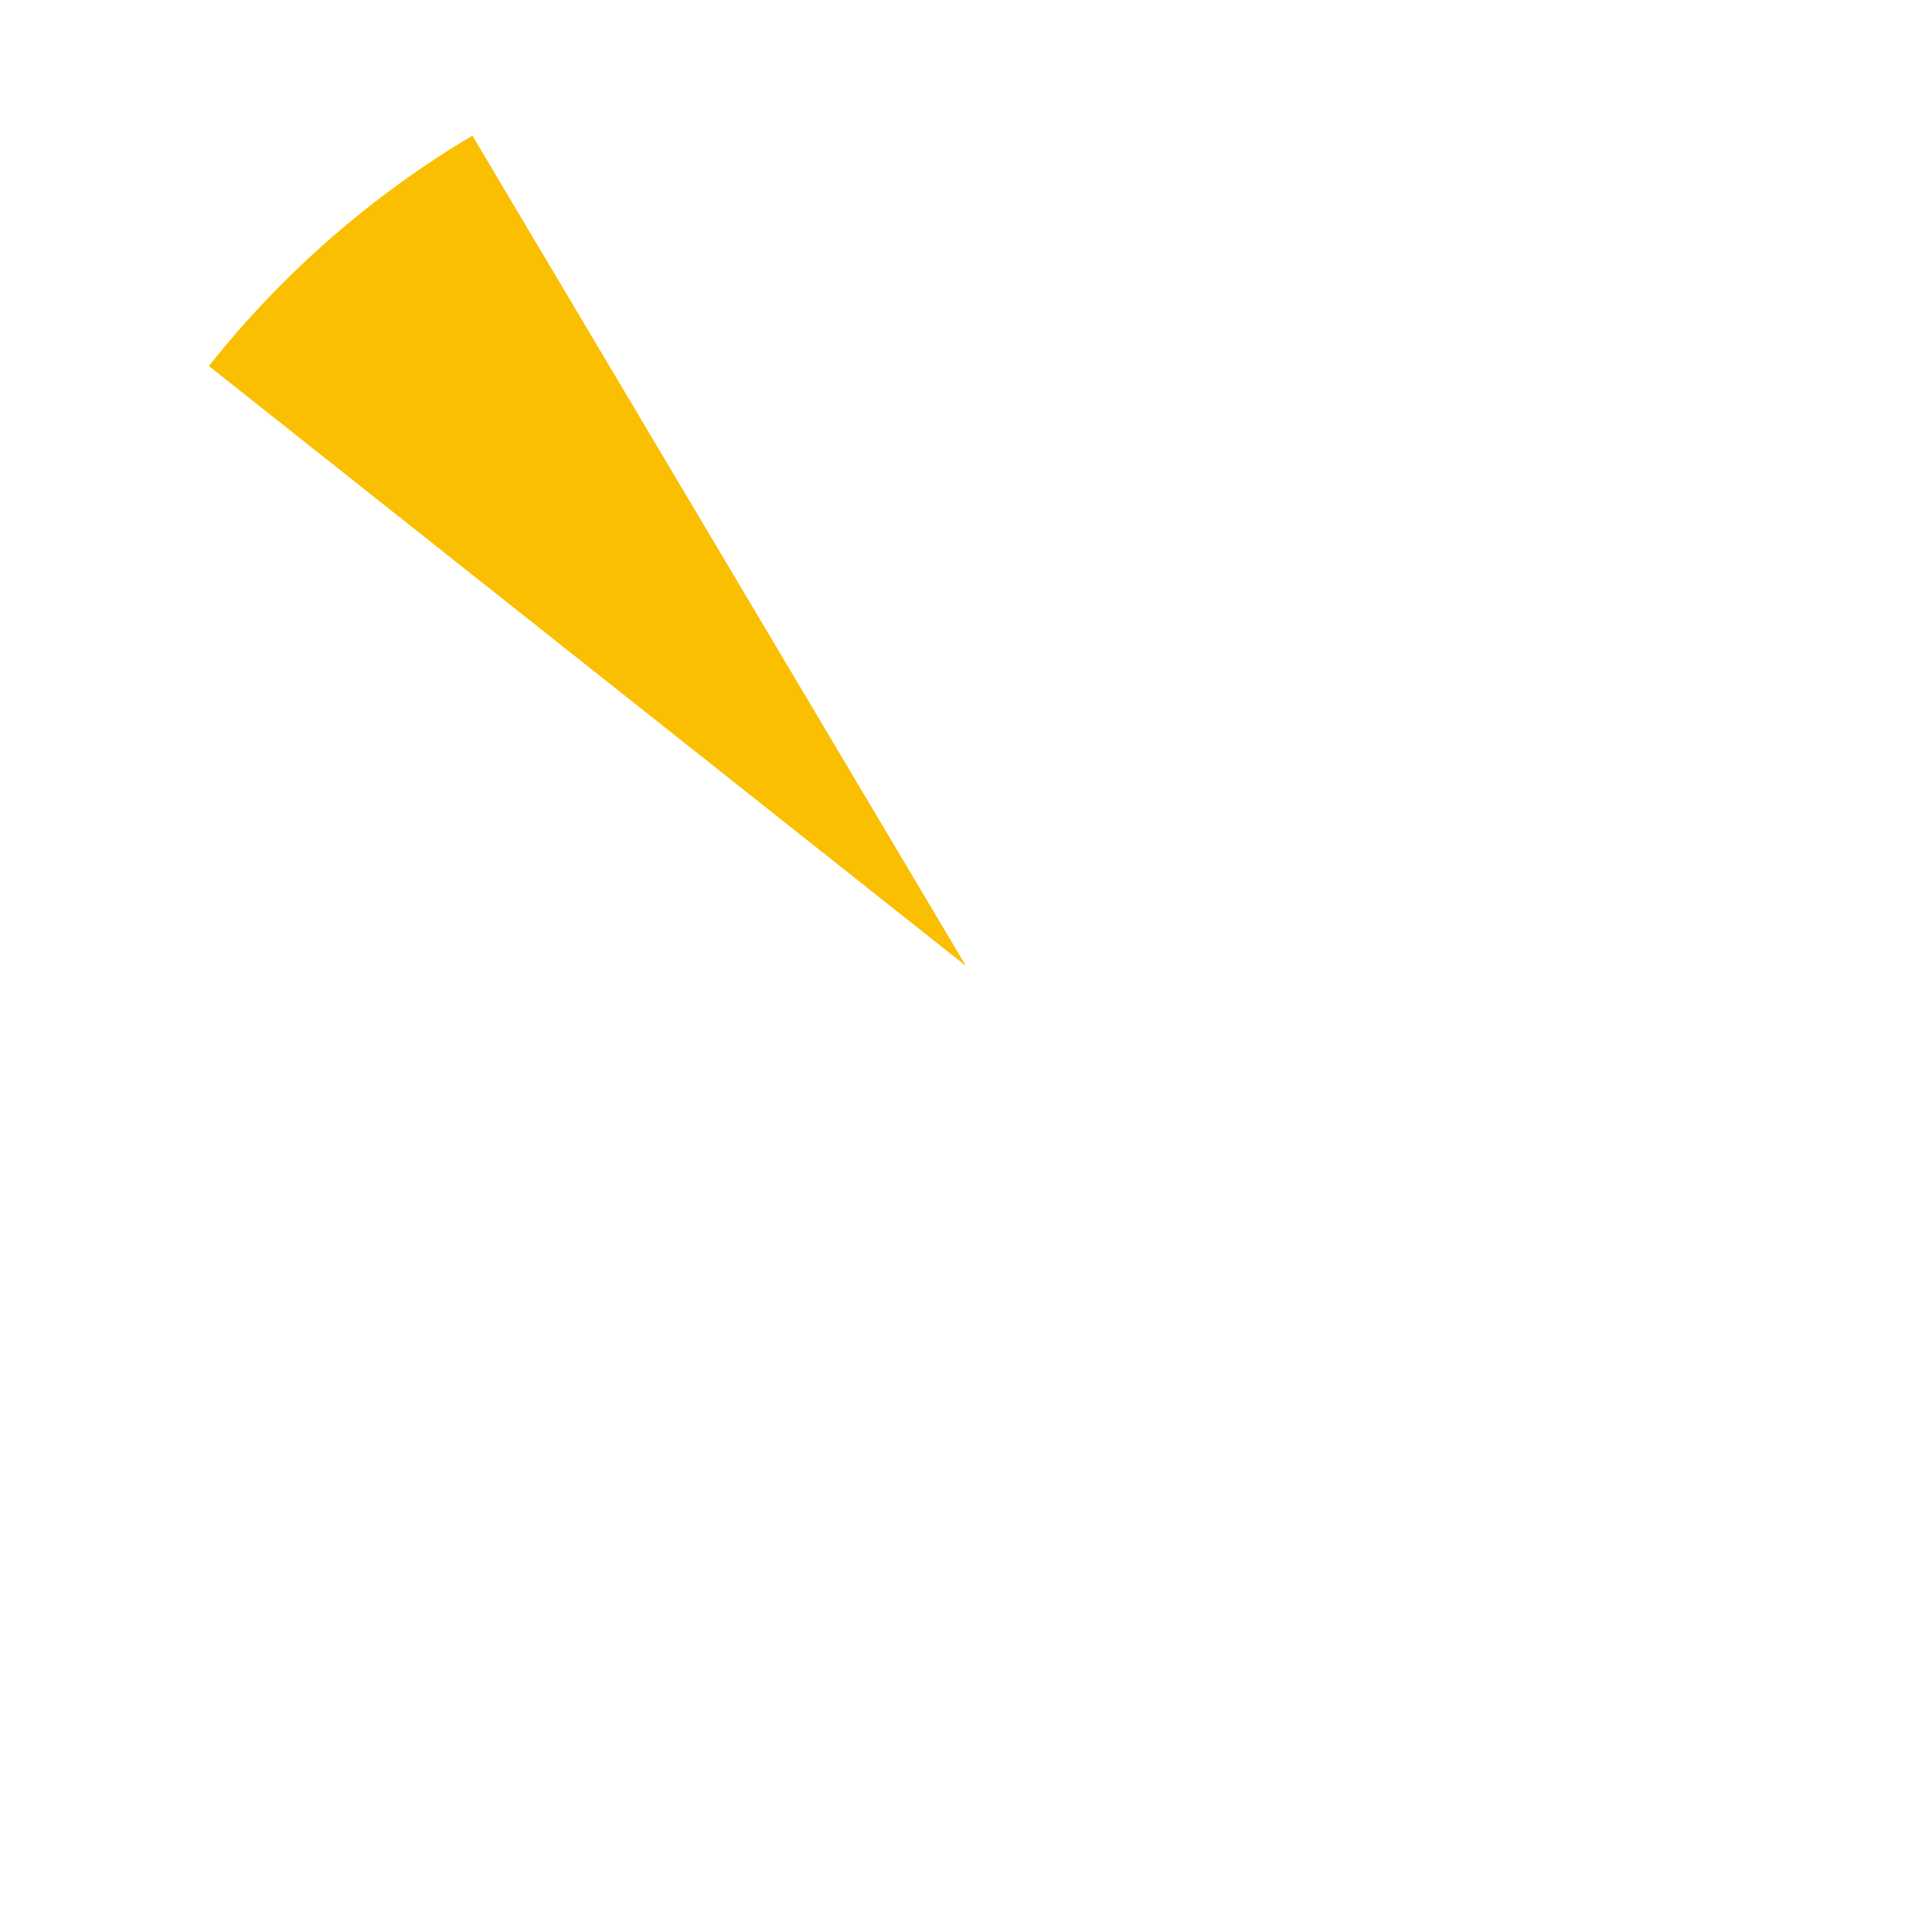
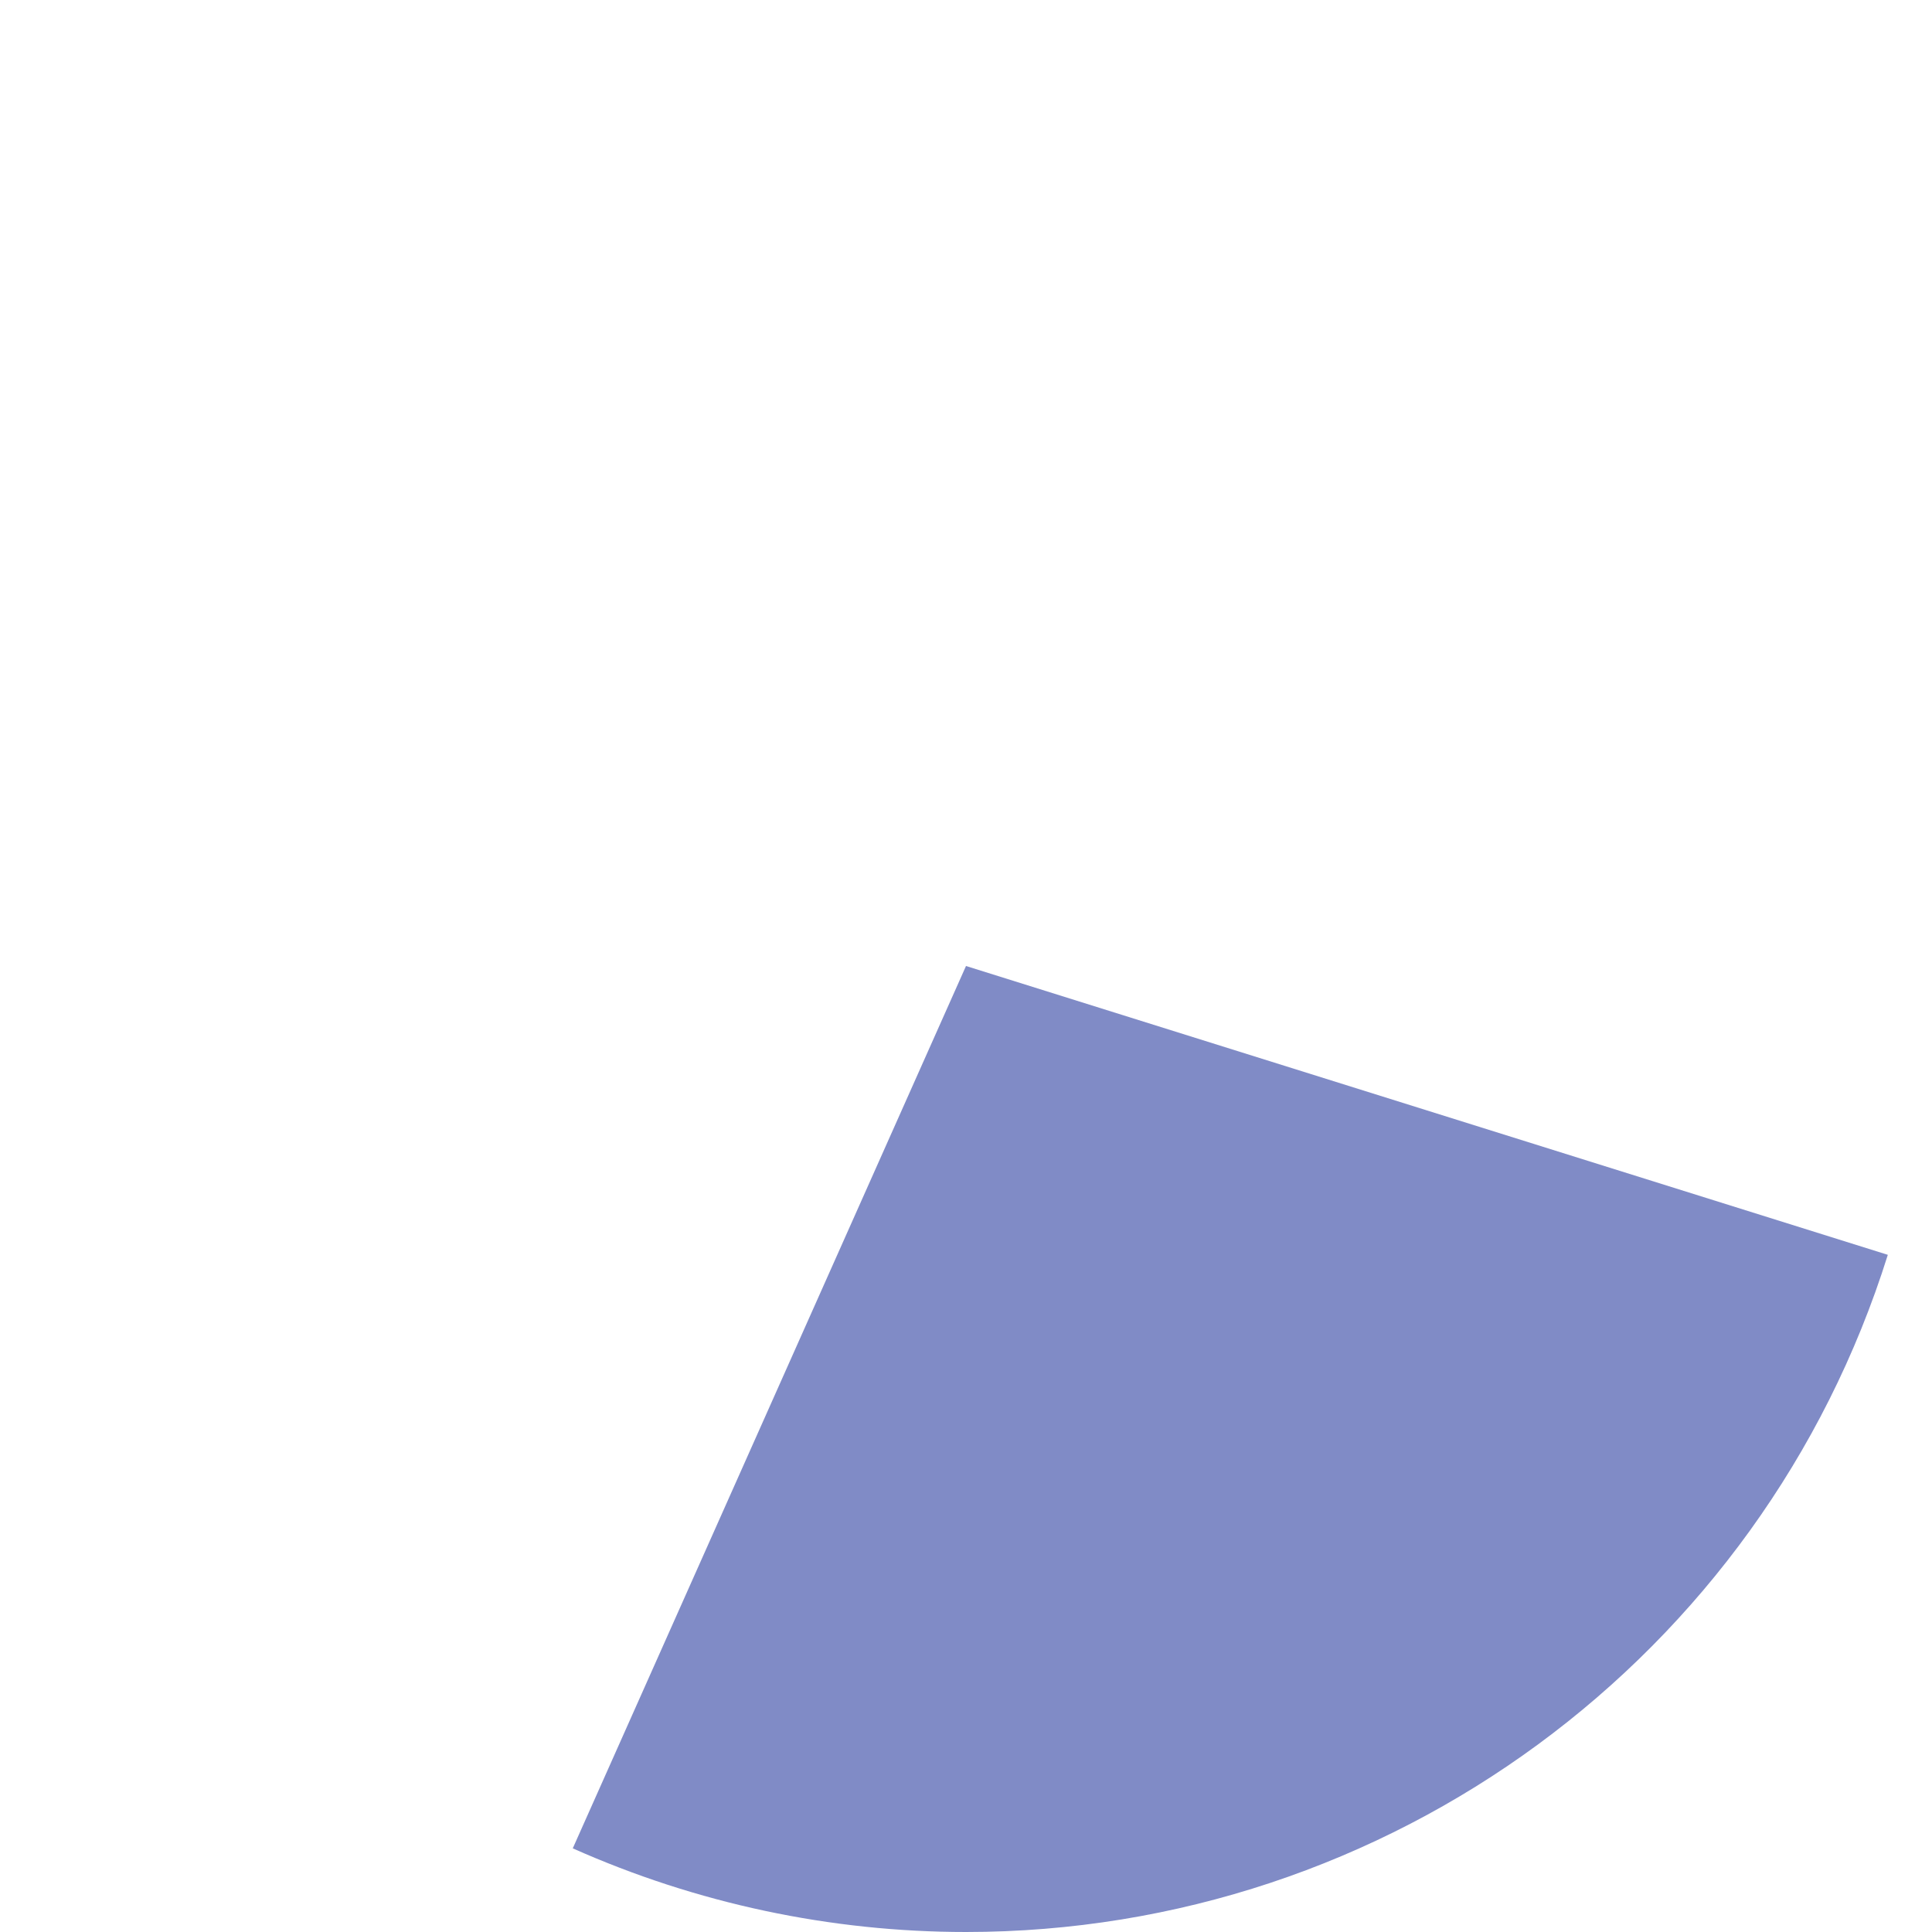
<svg xmlns="http://www.w3.org/2000/svg" version="1.1" width="160px" height="160px">
  <g transform="matrix(1 0 0 1 -1060 -2678 )">
-     <path d="M 1099.122 2689.232  L 1140 2758  L 1077.3 2708.314  C 1083.351 2700.678  1090.747 2694.211  1099.122 2689.232  Z " fill-rule="nonzero" fill="#f9bf00" stroke="none" />
+     <path d="M 1107.434 2831.072  L 1140 2758  L 1216.341 2781.919  C 1205.886 2815.288  1174.969 2838  1140 2838  C 1128.779 2838  1117.684 2835.639  1107.434 2831.072  Z " fill-rule="nonzero" fill="#808bc6" stroke="none" />
  </g>
</svg>
